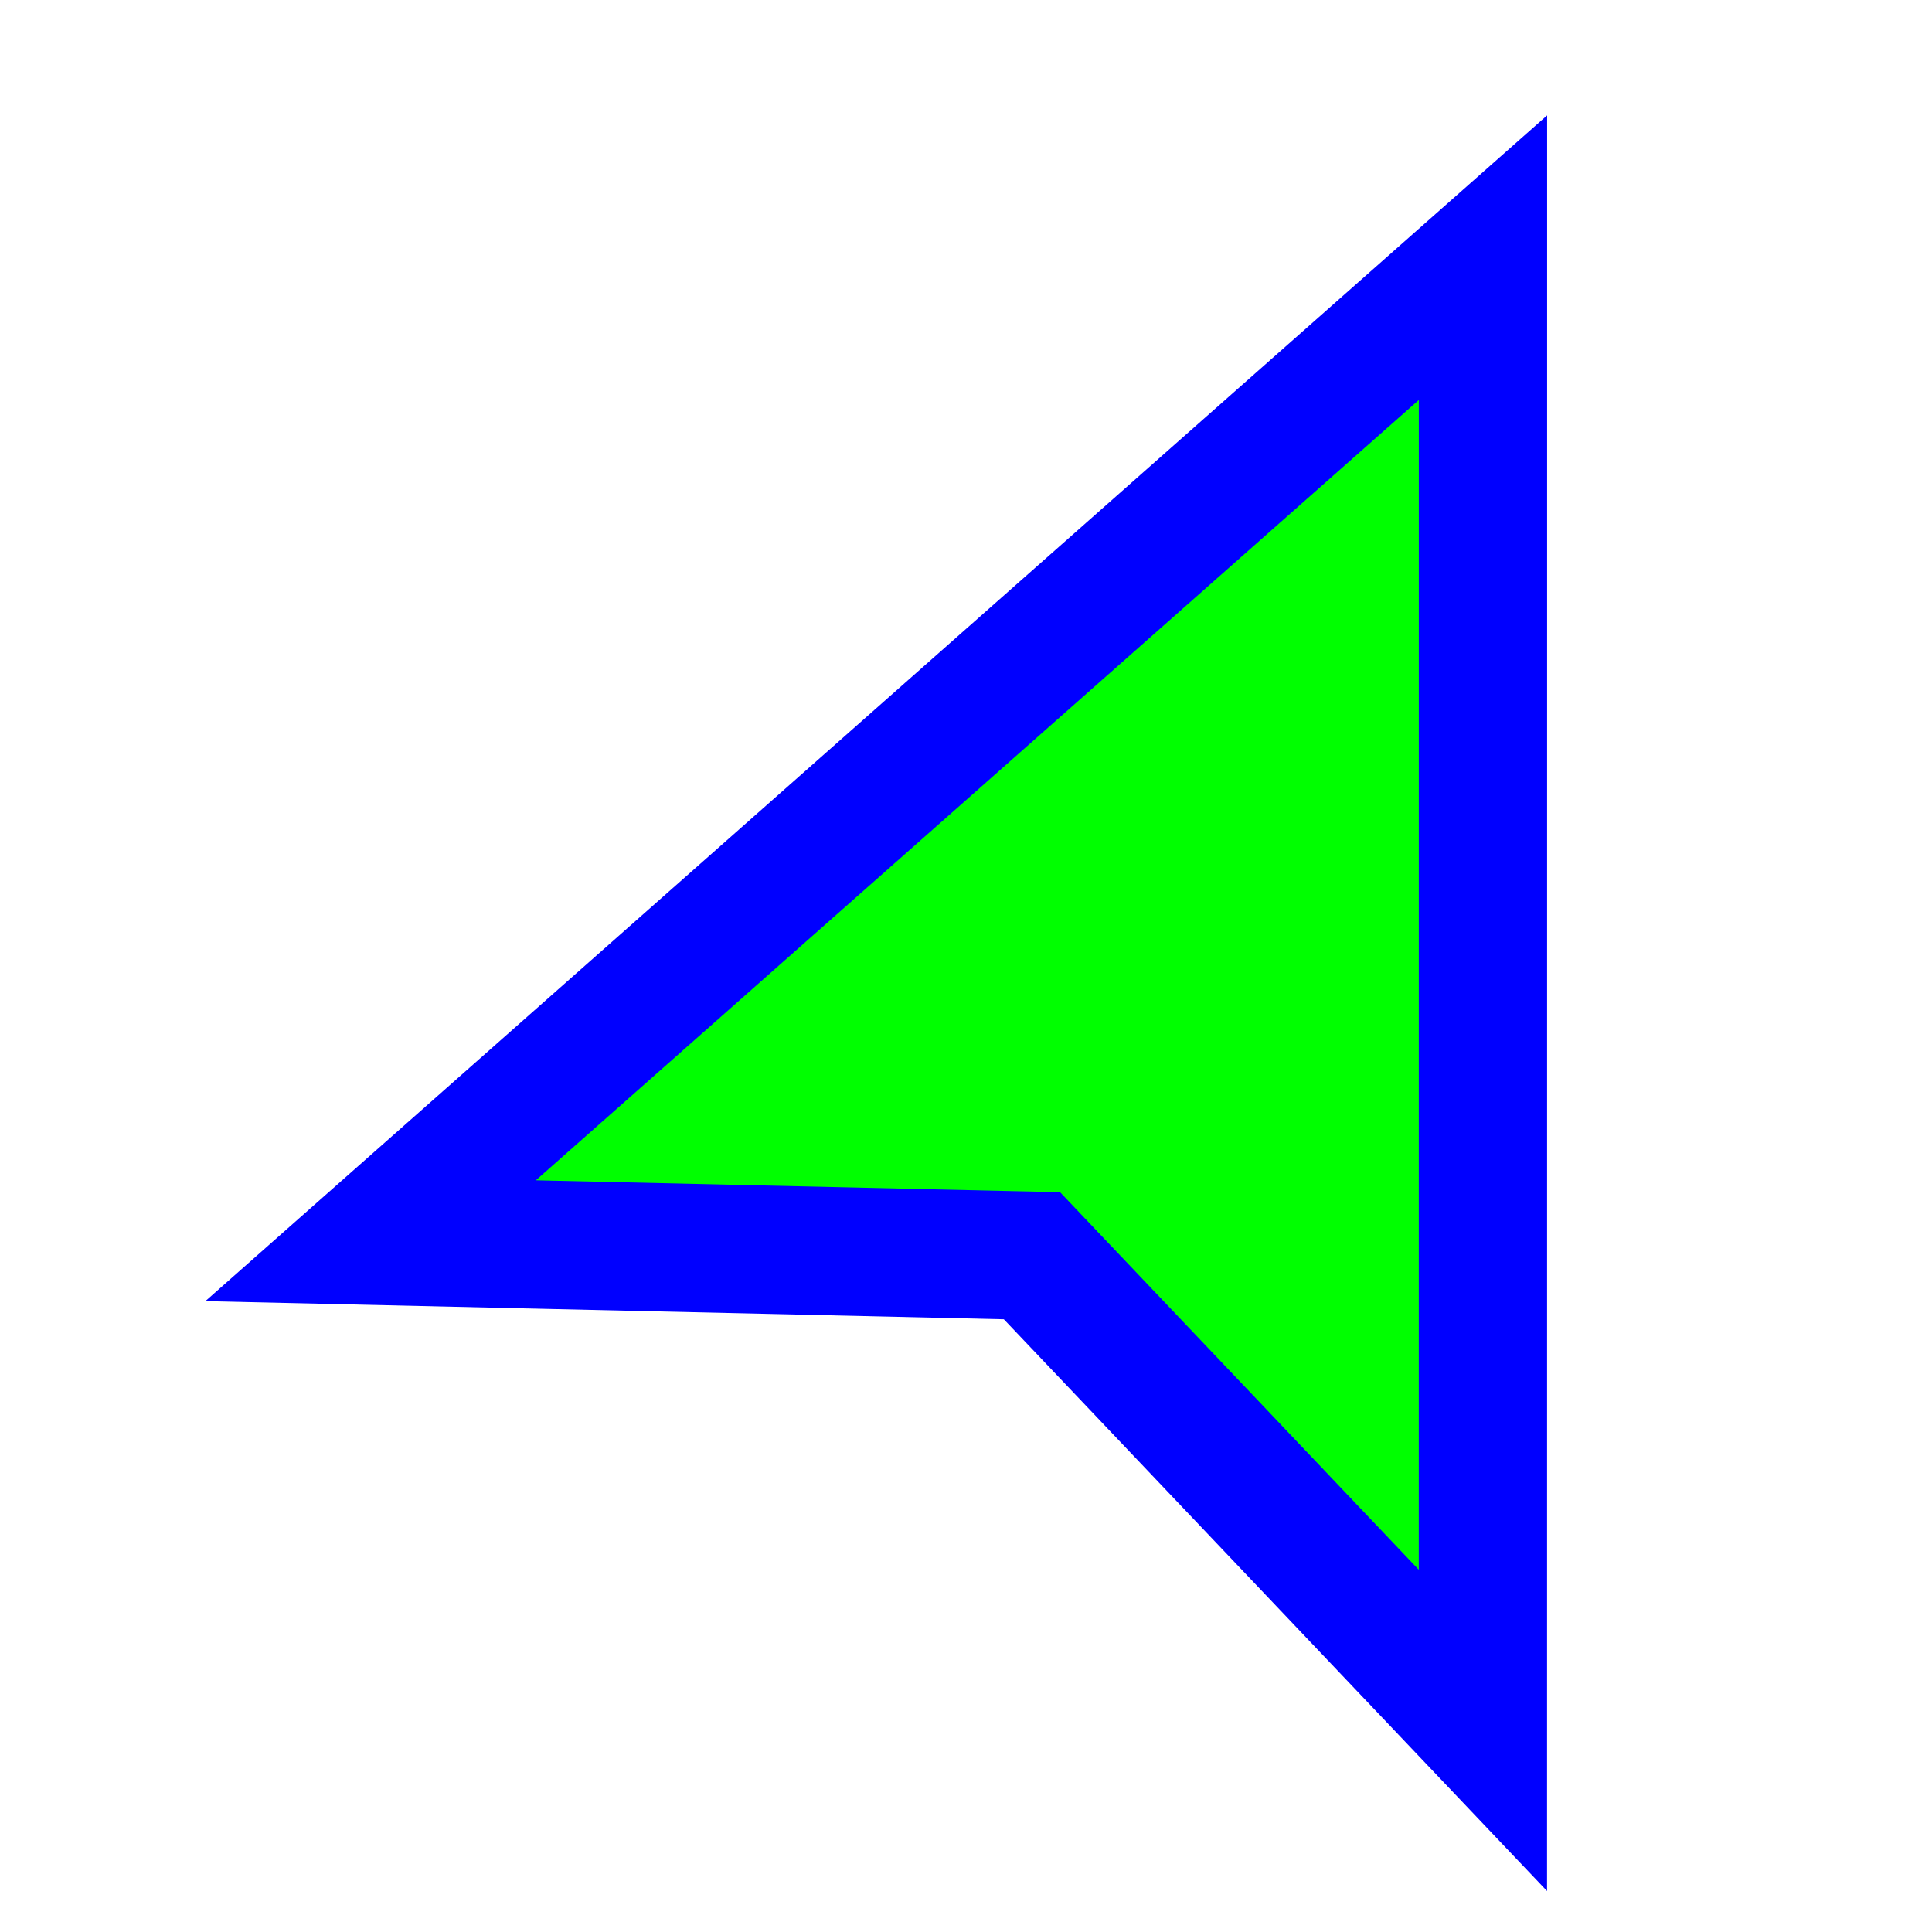
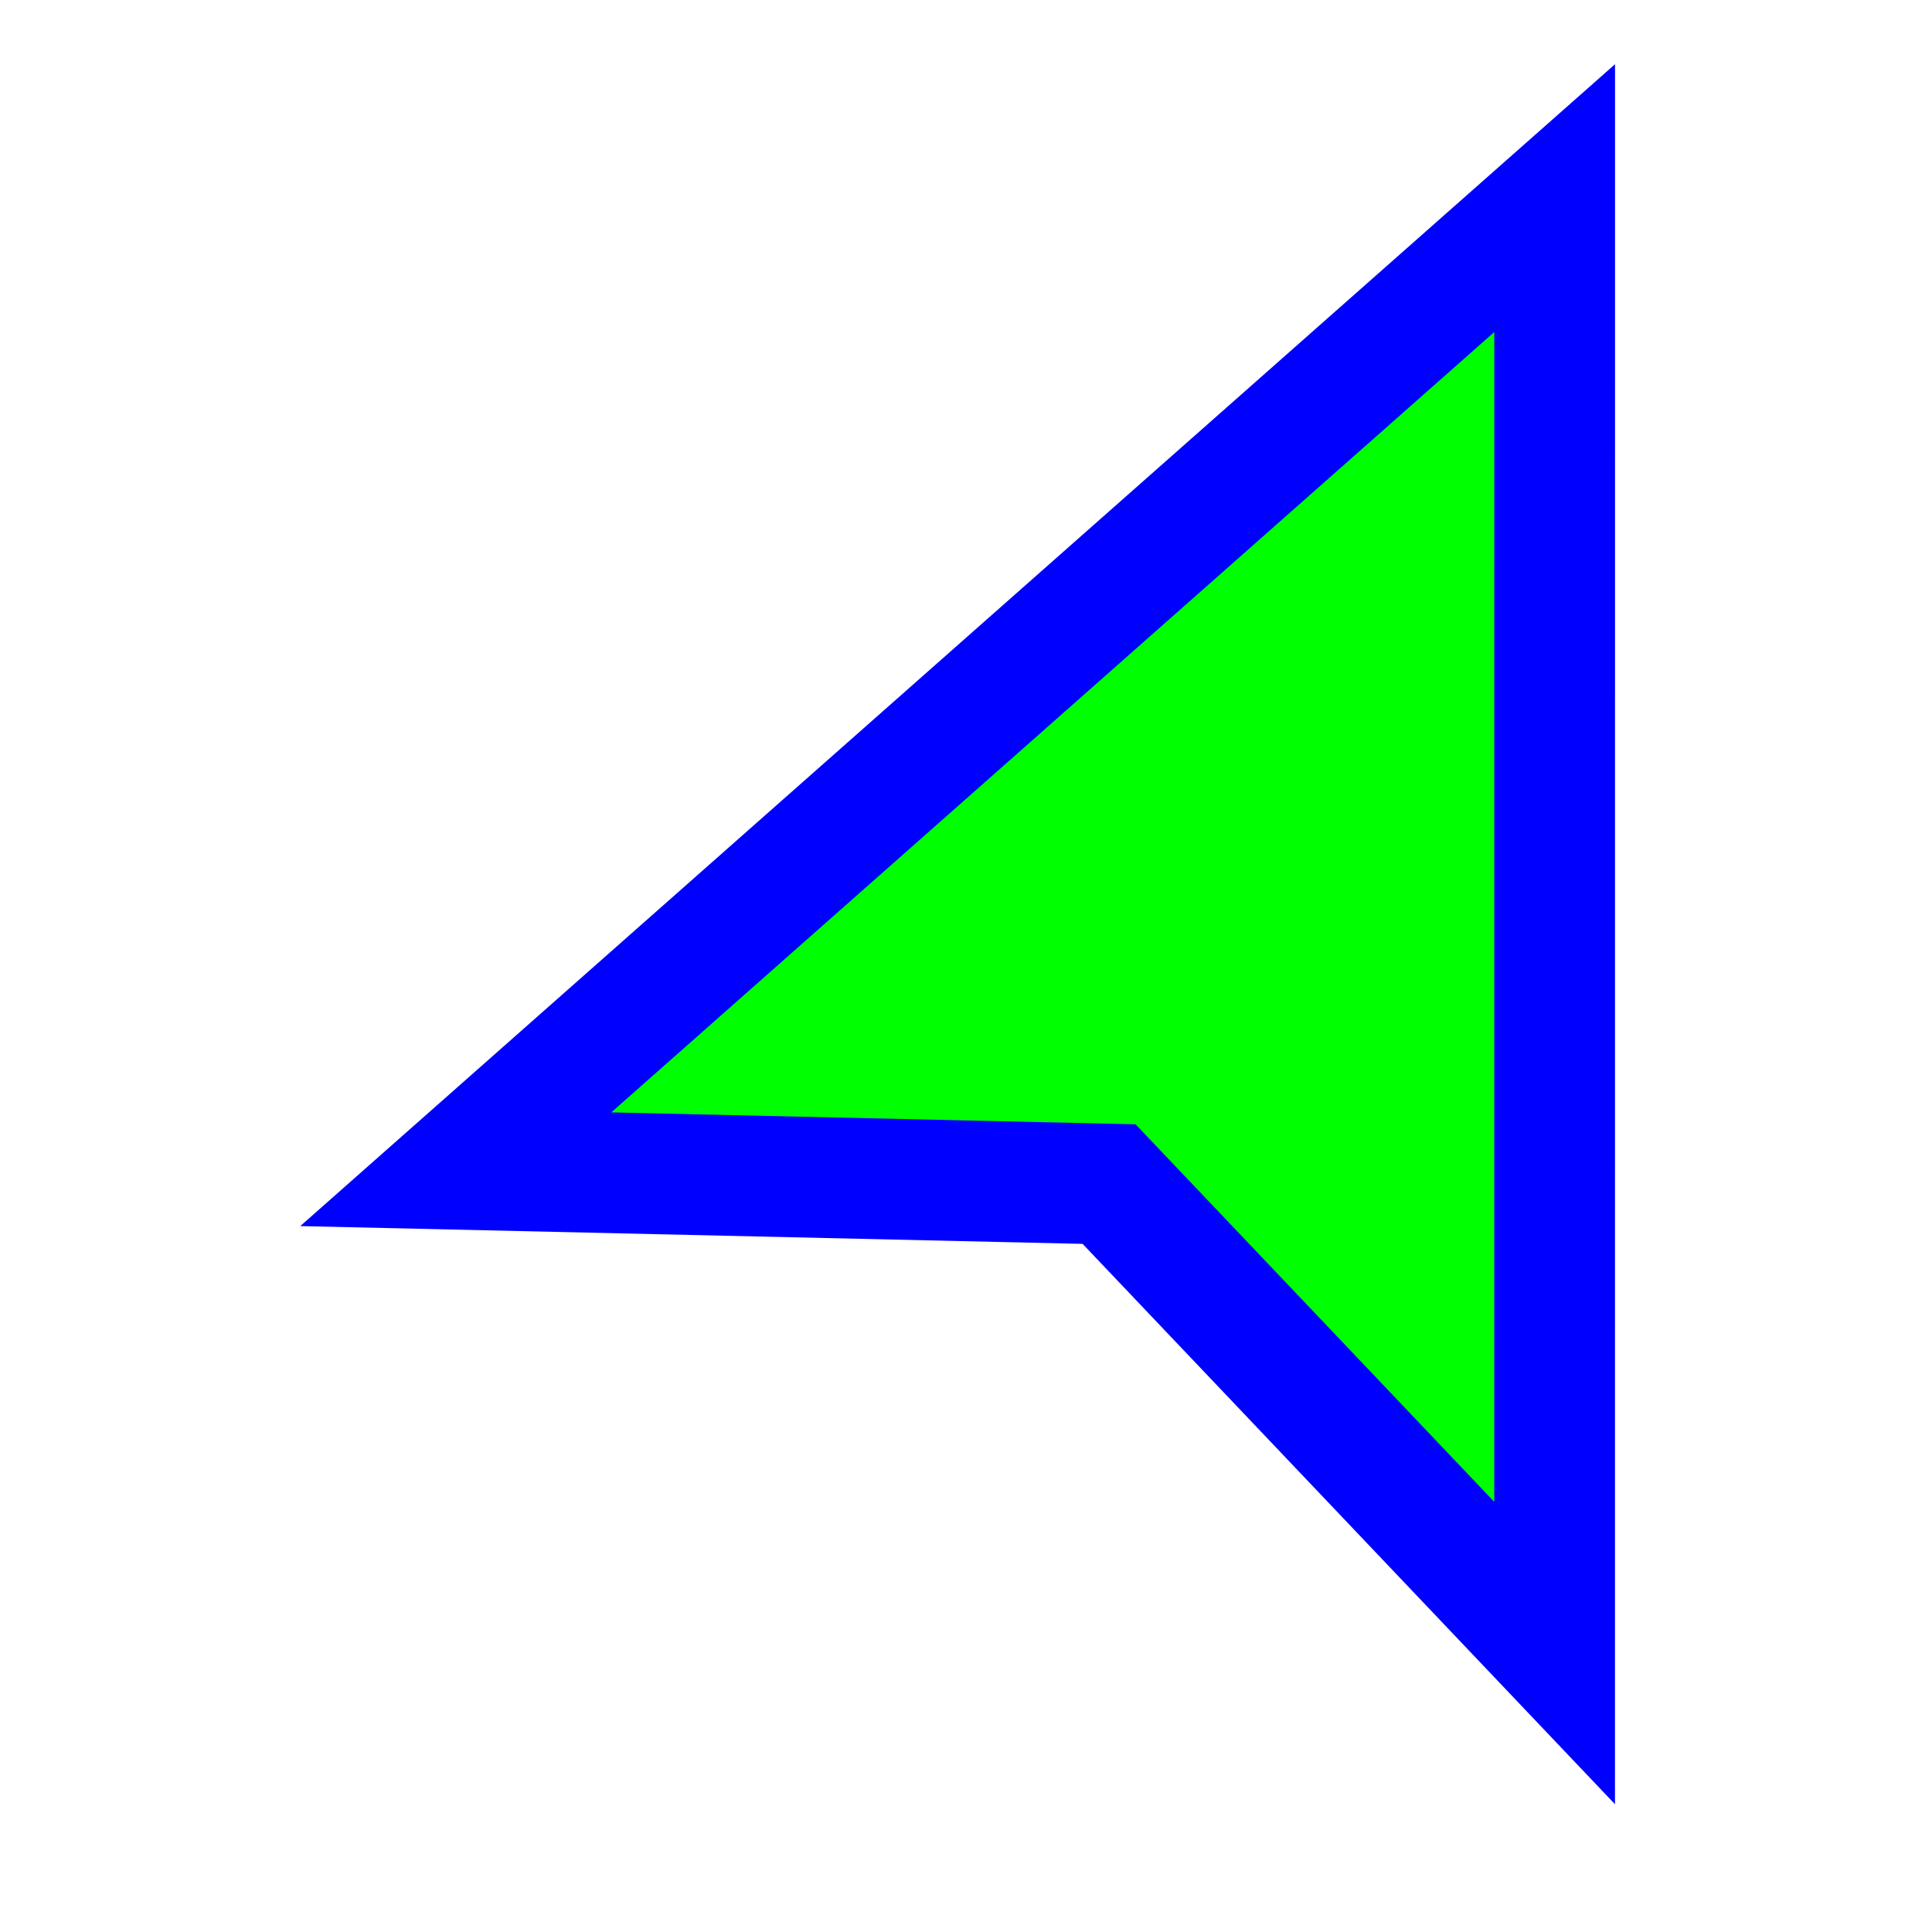
<svg xmlns="http://www.w3.org/2000/svg" width="256" height="256" viewBox="0 0 256 256" fill="none">
-   <path d="M196.5 53L196.501 34.144L182.371 46.631L65.371 150.028L49.106 164.403L70.807 164.895L136.739 166.392L181.832 213.855L196.493 229.287L196.494 208L196.5 53Z" fill="#00FF00" stroke="#0000FF" stroke-width="17" />
+   <path id="align-anchor" d="m 198,148.185 h -32 l 32,32 z" fill="cyan" opacity=".8" display="none" />
+   <circle id="cursor-hotspot" class="bias-top-right" cx="208" cy="20" r="3" fill="magenta" opacity=".6" display="none" />
+   <path d="M 198,44 197.994,199 150.467,148.975 81,147.396 z" fill="#00FF00" stroke="#0000FF" stroke-width="32" paint-order="stroke fill" />
</svg>
